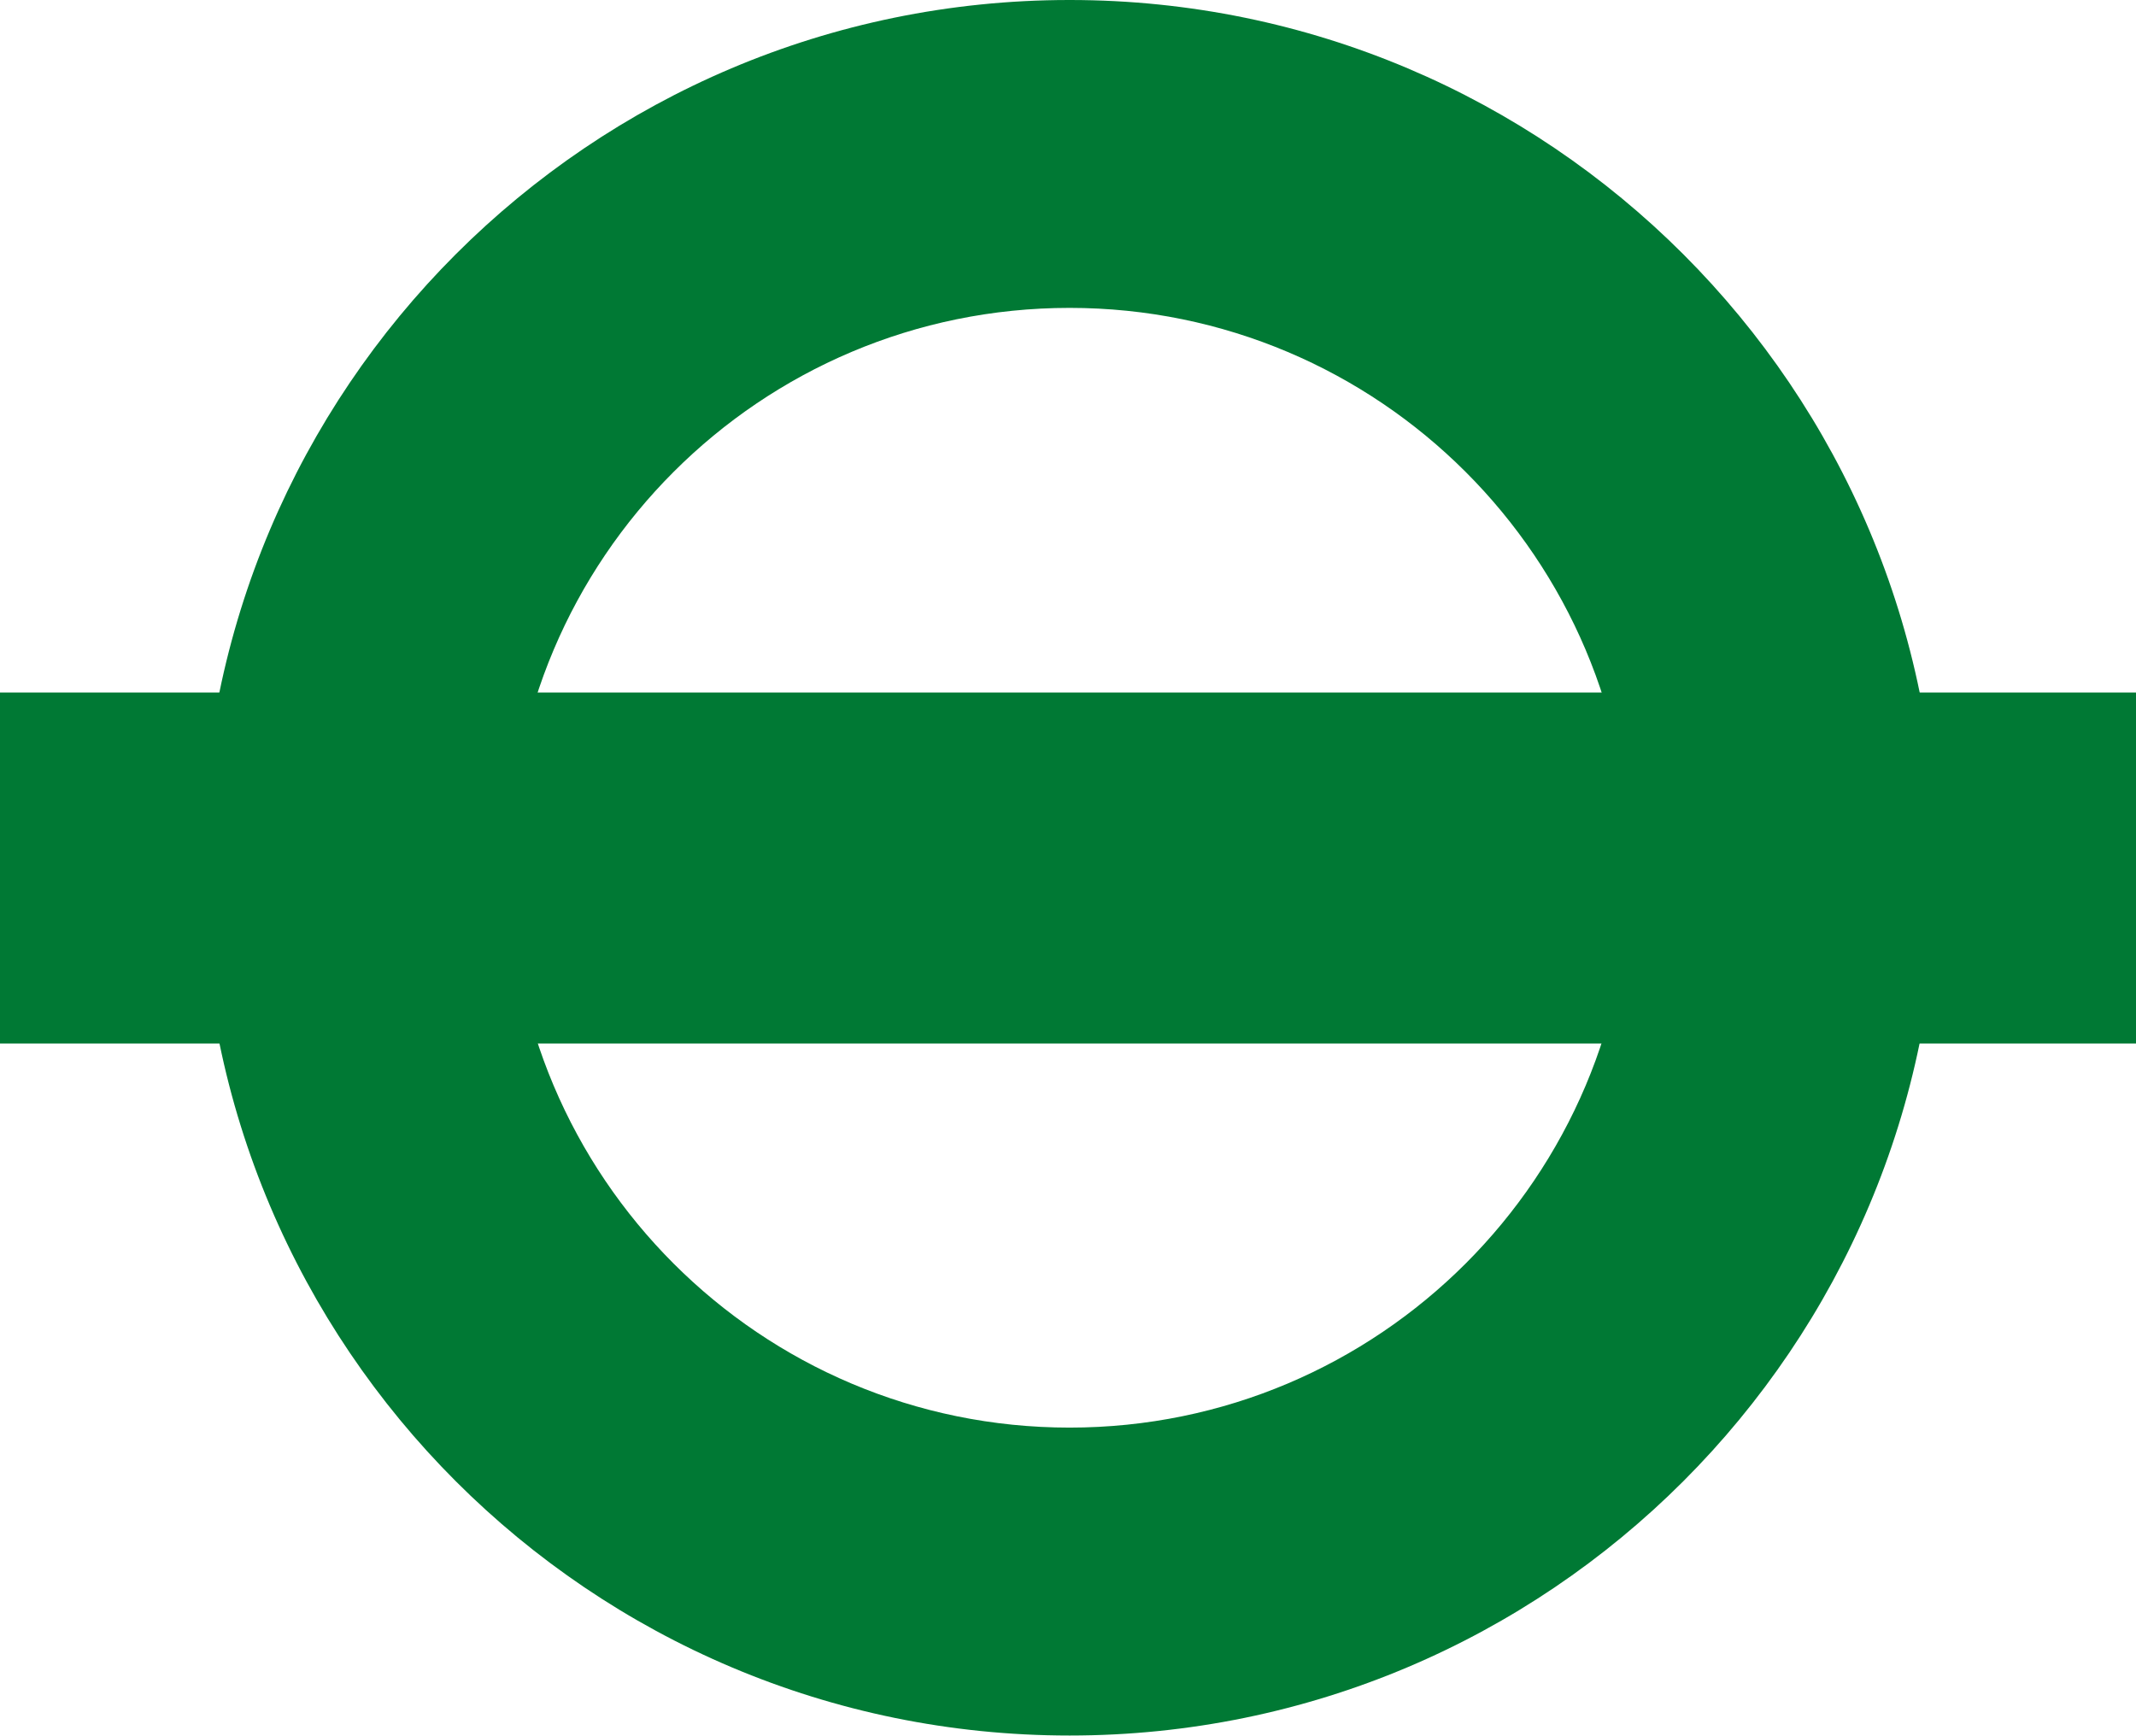
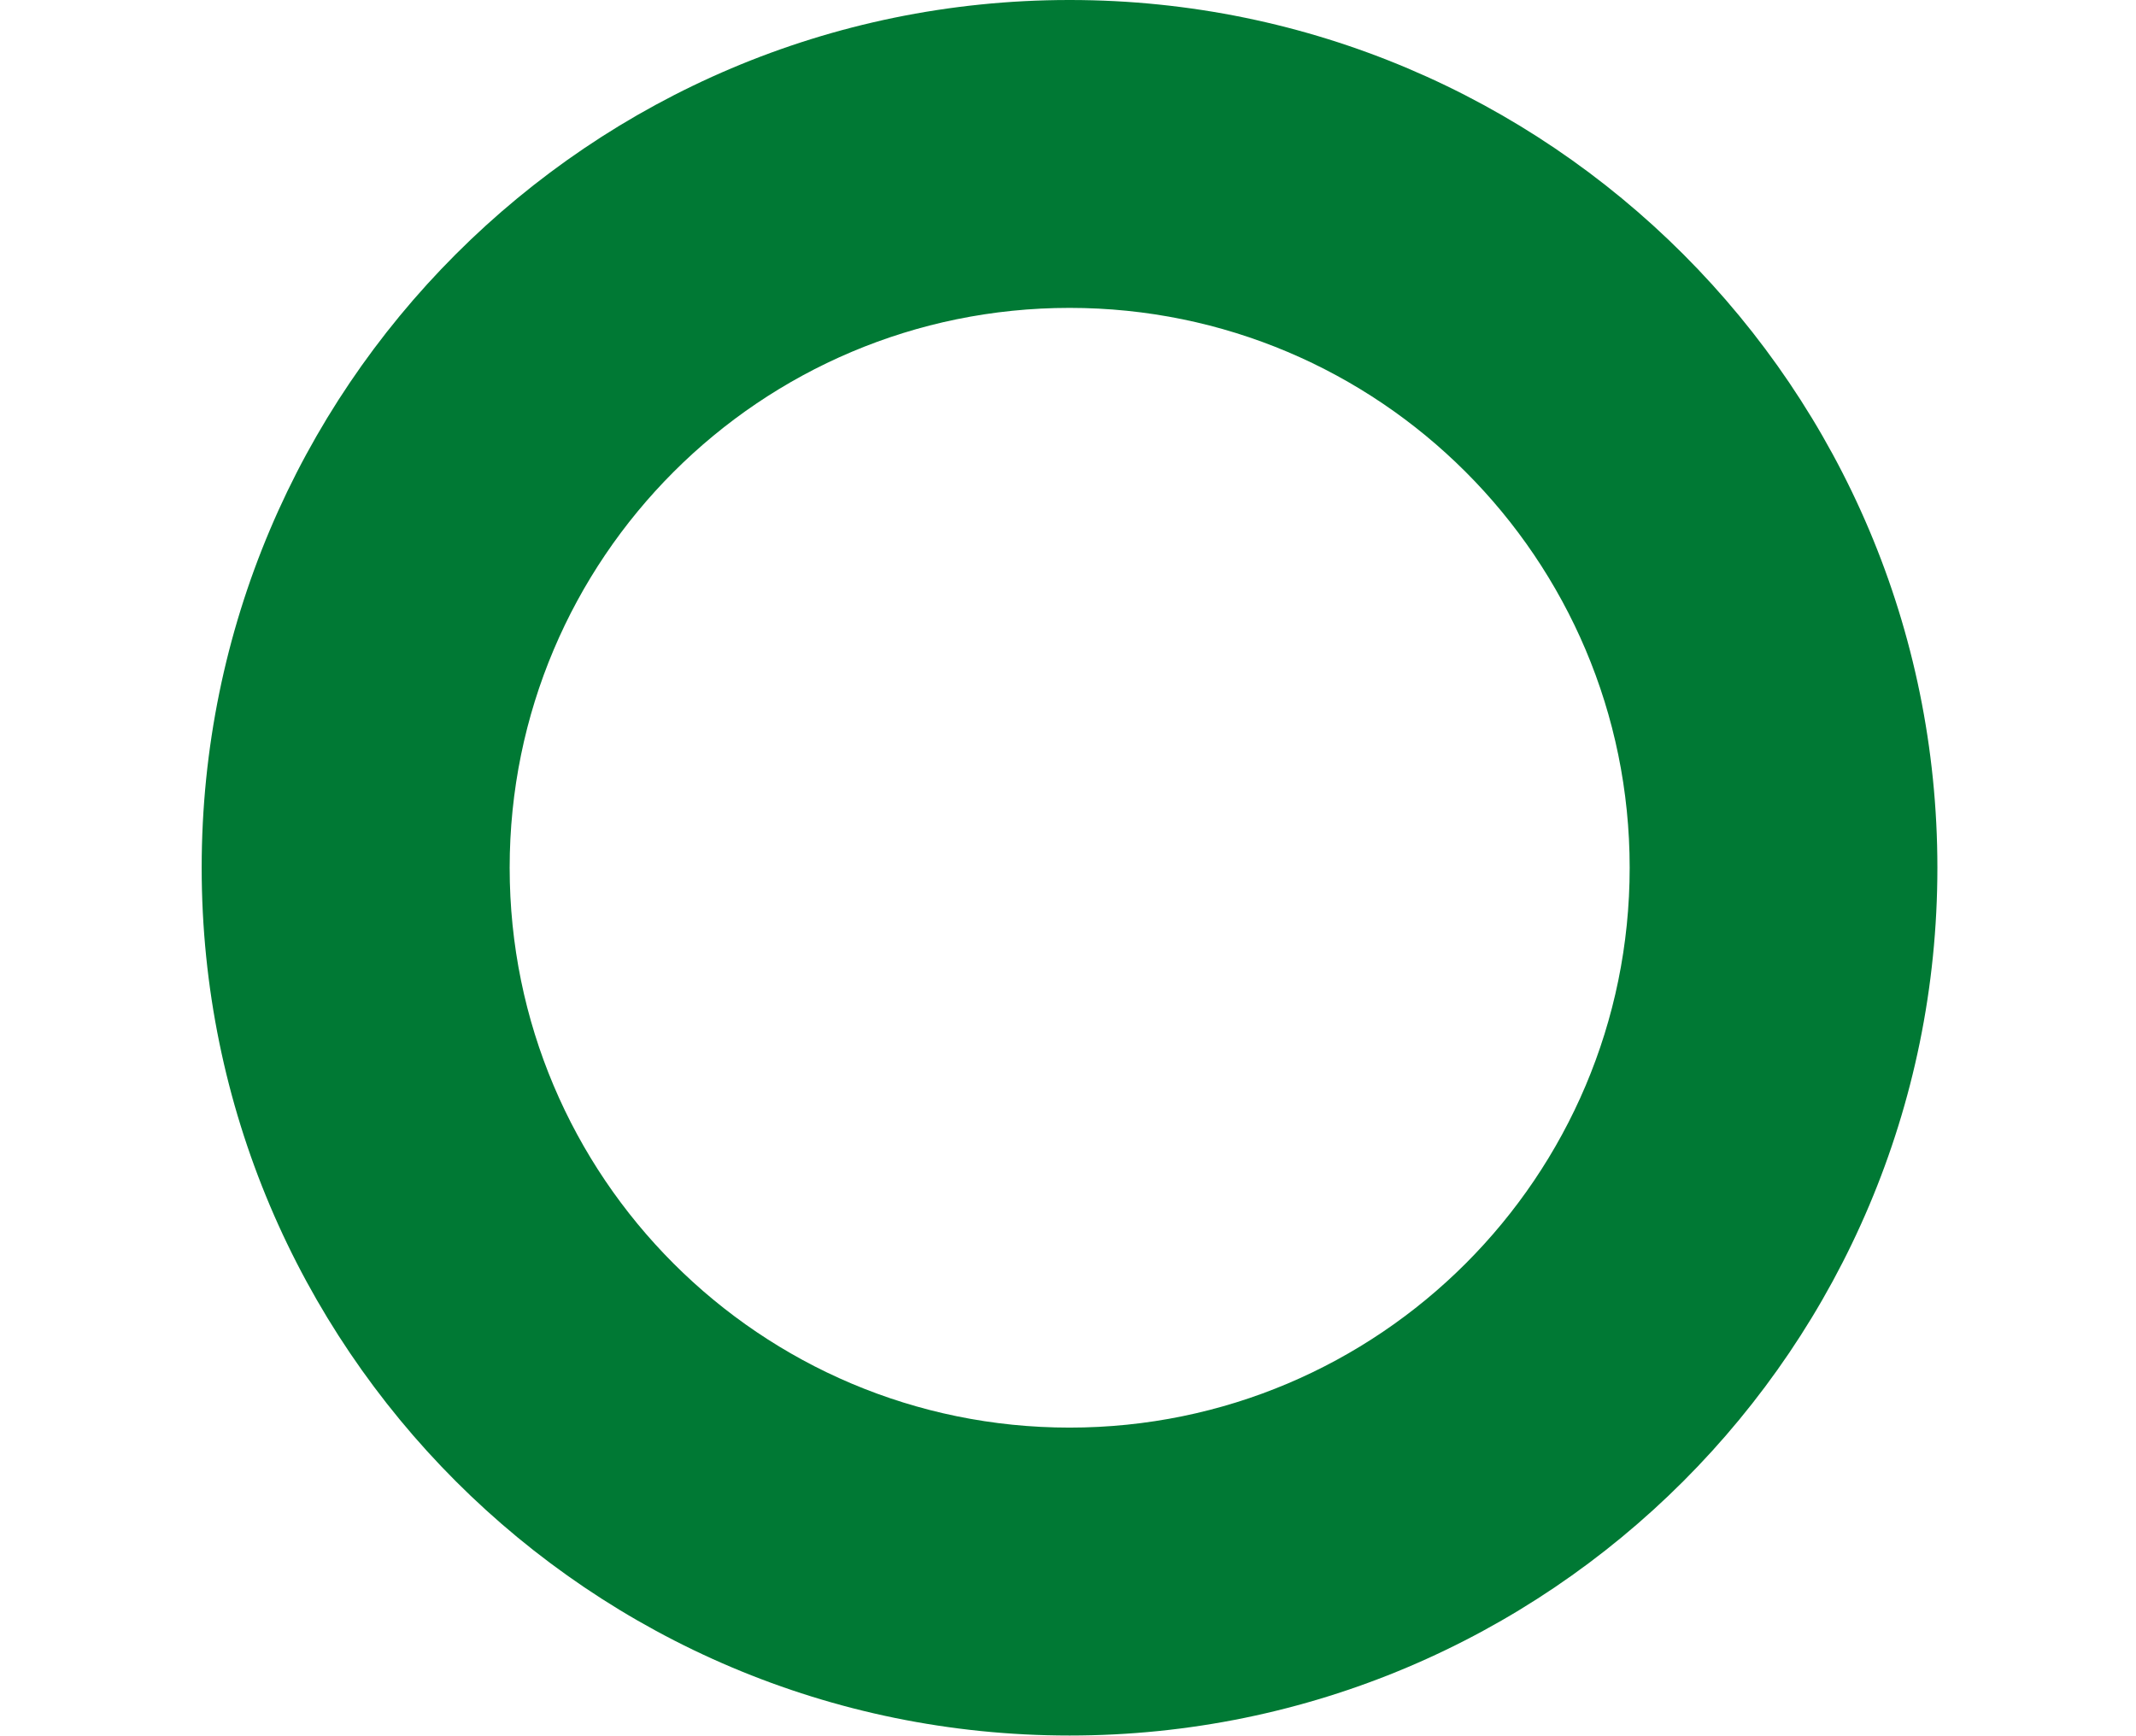
<svg xmlns="http://www.w3.org/2000/svg" version="1.1" id="Capa_1" x="0px" y="0px" viewBox="0 0 615.327 500" enable-background="new 0 0 615.327 500" xml:space="preserve">
  <g>
    <path fill="#007934" d="M469.467,249.984c0,89.075-72.27,161.306-161.345,161.306c-89.099,0-161.301-72.231-161.301-161.306   c0-89.07,72.202-161.283,161.301-161.283C397.197,88.701,469.467,160.914,469.467,249.984 M307.926,0   C169.924,0.106,58.097,111.992,58.097,249.984C58.097,388.062,170.029,500,308.122,500c138.064,0,249.99-111.938,249.99-250.016   C558.112,111.992,446.291,0.106,308.318,0H307.926z" />
-     <rect y="199.512" fill="#007934" width="615.327" height="101.129" />
  </g>
</svg>
